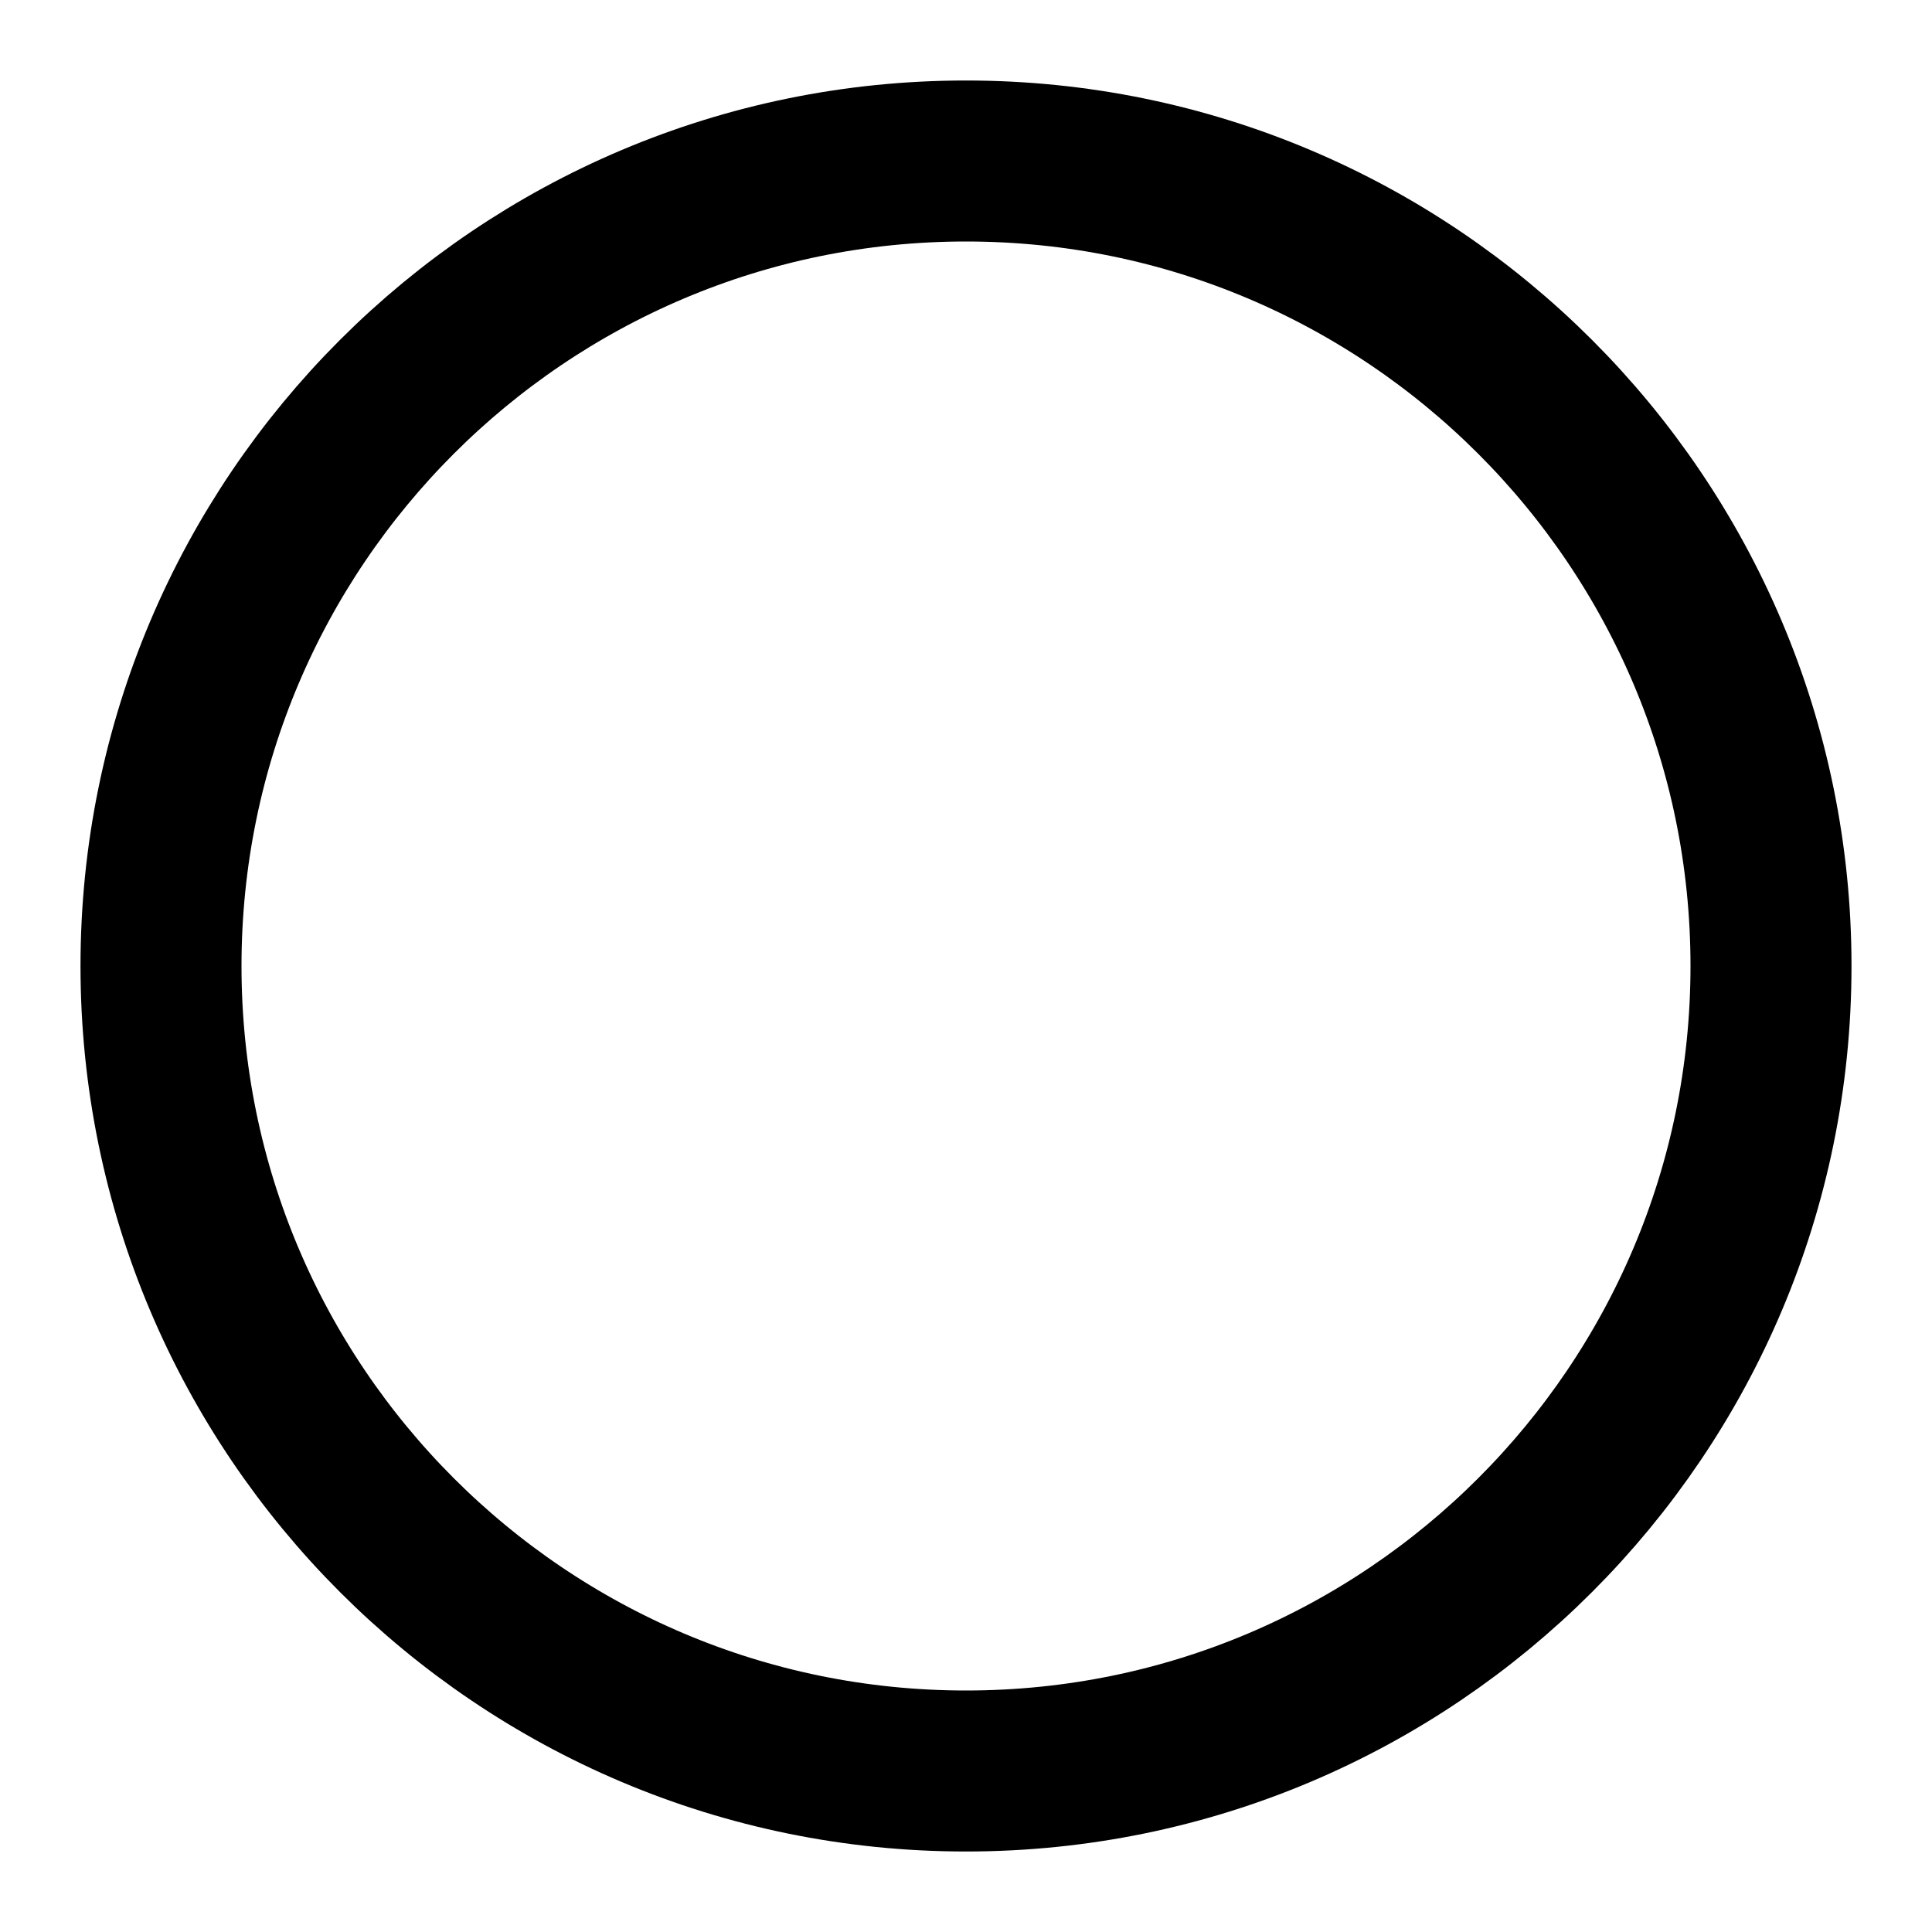
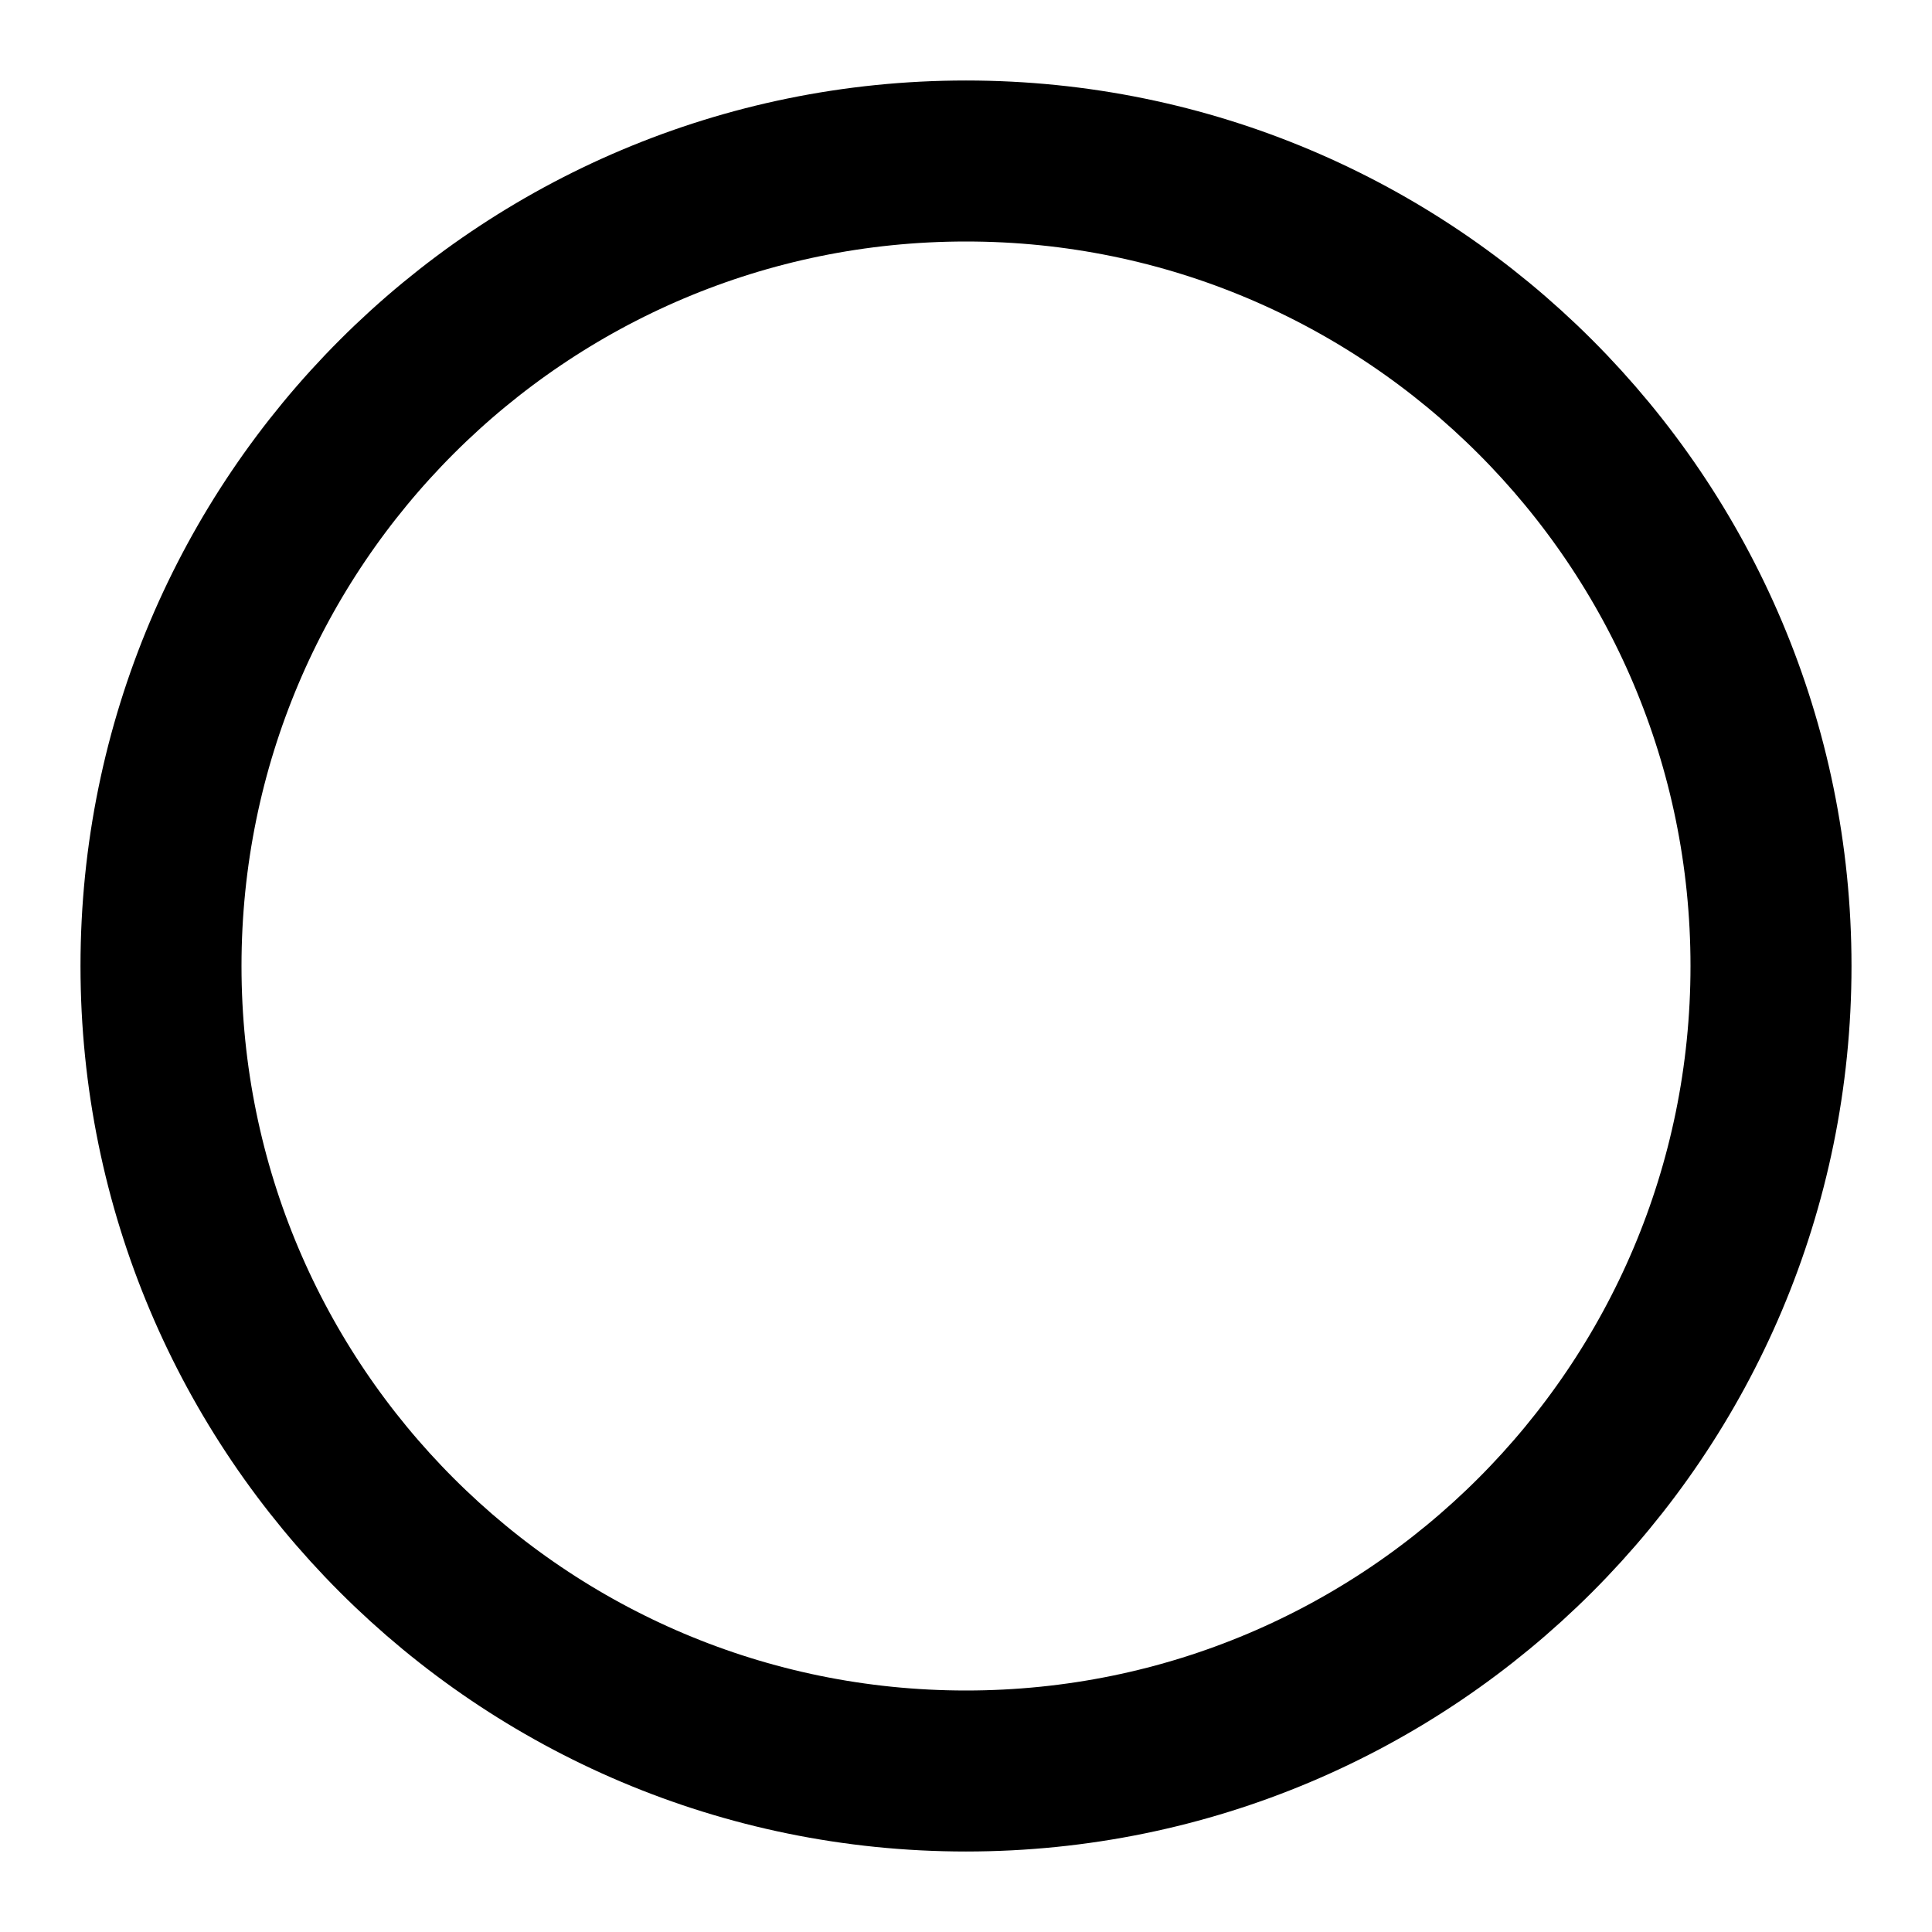
- <svg xmlns="http://www.w3.org/2000/svg" viewBox="0 0 24 24" fill="none" stroke="currentColor" stroke-width="2" stroke-linecap="round" stroke-linejoin="round" aria-hidden="true" focusable="false" role="img">
-   <path d="M12 2C6.48 2 2 6.48 2 12s4.48 10 10 10 10-4.48 10-10S17.52 2 12 2z" />
+ <svg xmlns="http://www.w3.org/2000/svg" viewBox="0 0 24 24" fill="none" stroke="currentColor" stroke-width="2" stroke-linecap="round" stroke-linejoin="round" aria-hidden="true" focusable="false">
+   <circle cx="12" cy="12" r="10" />
</svg>
